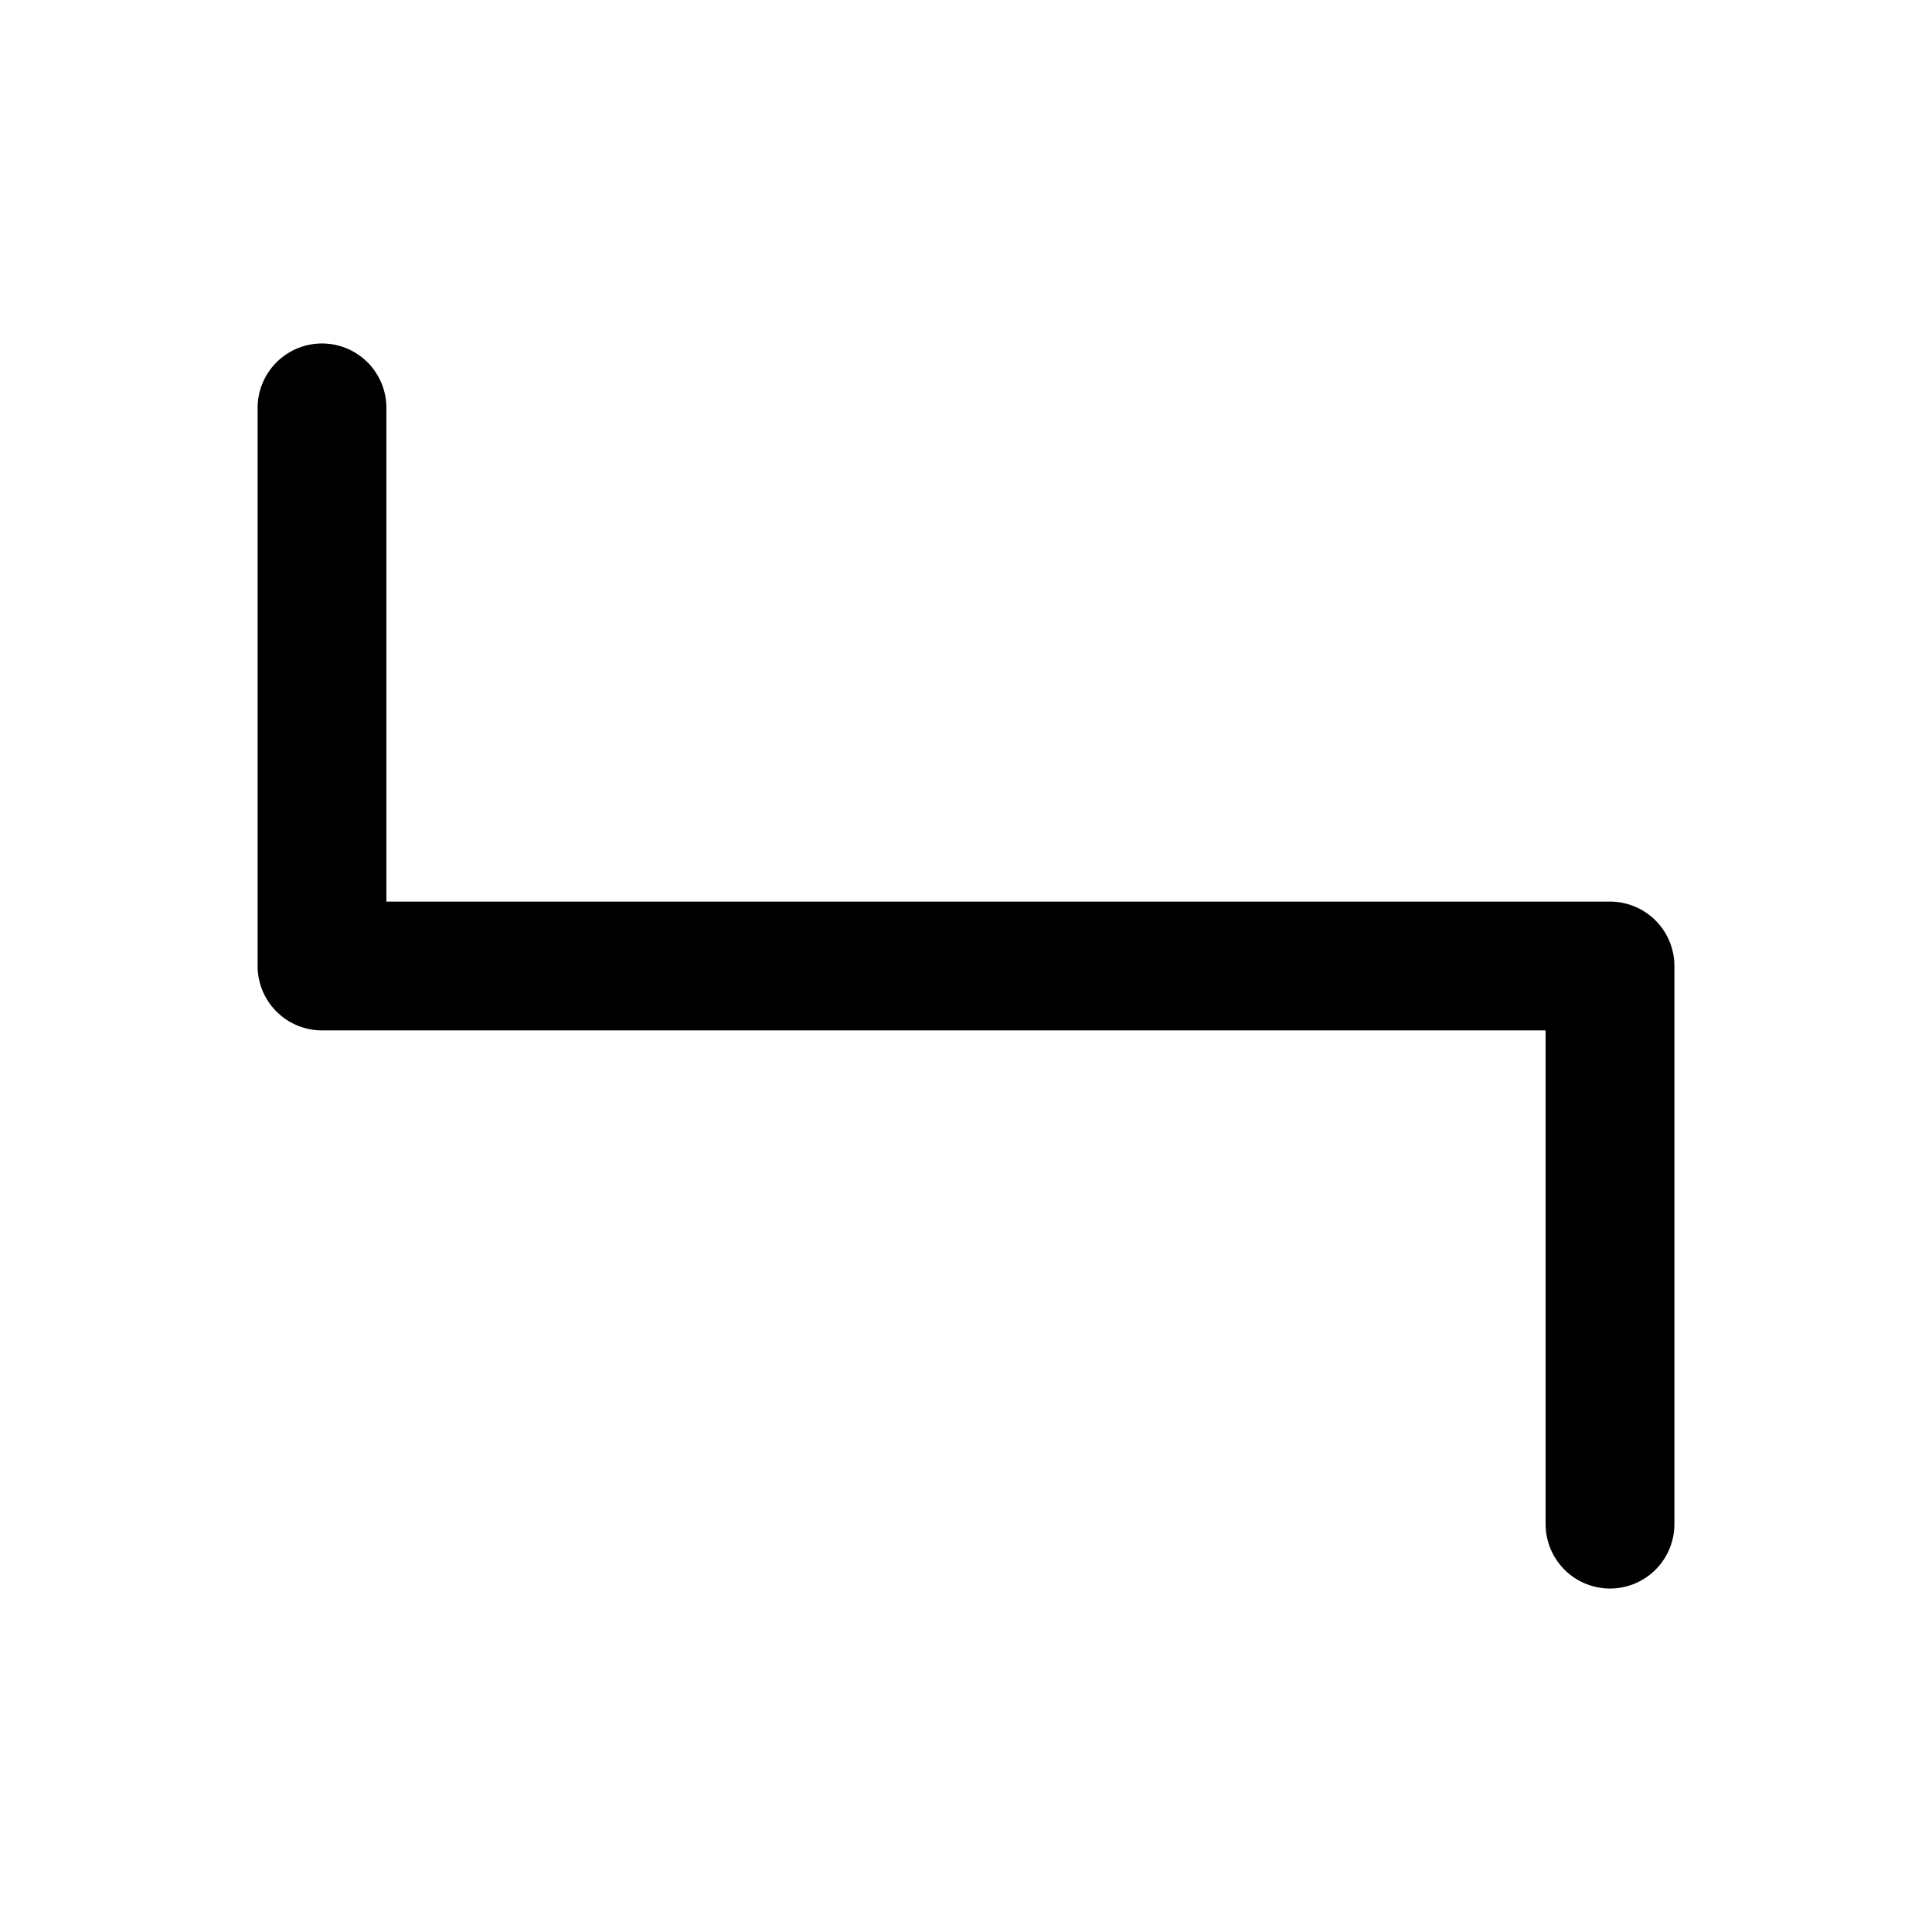
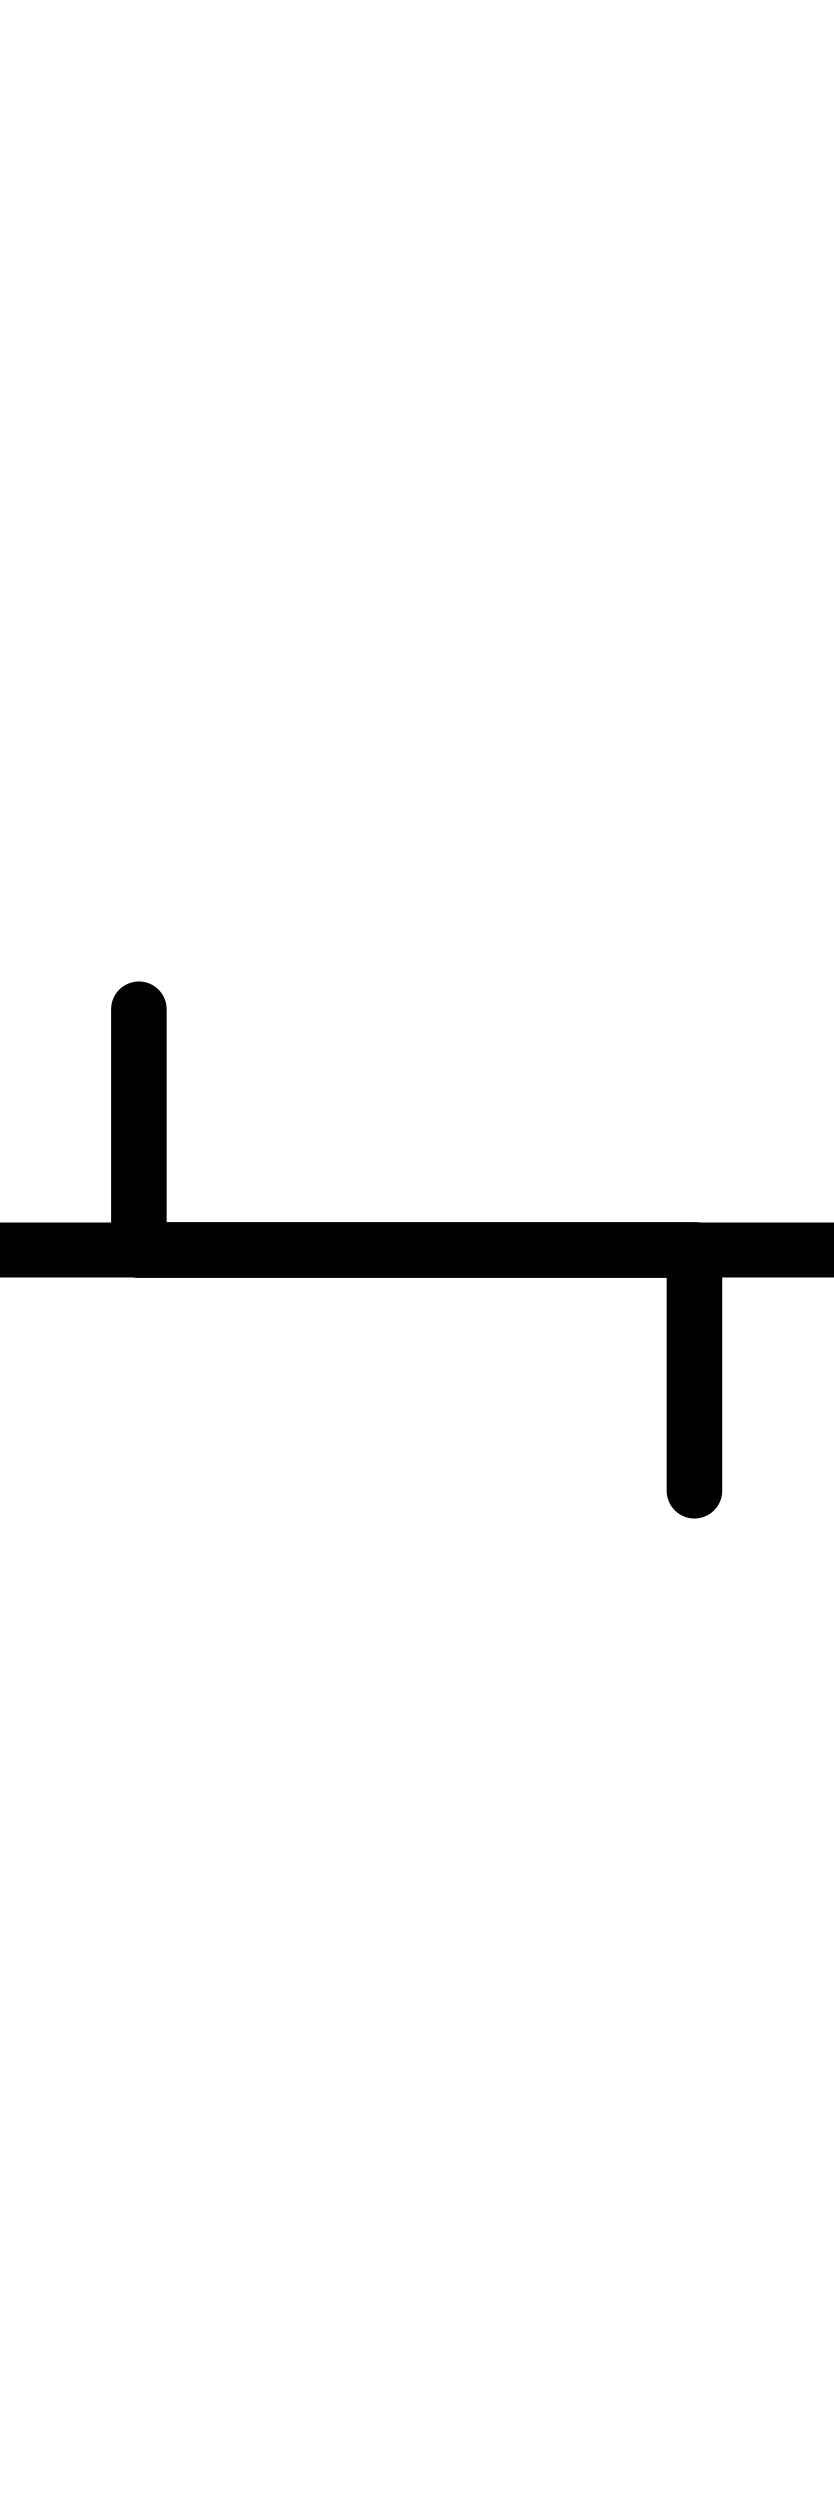
- <svg xmlns="http://www.w3.org/2000/svg" viewBox="0 0 45 45" version="1.1" xml:space="preserve" x="0px" y="0px" width="0.5in" height="0.5in" id="svg2">
+ <svg xmlns="http://www.w3.org/2000/svg" viewBox="0 0 45 135" version="1.1" xml:space="preserve" x="0px" y="0px" width="0.5in" height="1.5in" id="svg2">
  <defs id="defs4">
    <style type="text/css" id="style6">
      path,circle {
        stroke:#000000;
        stroke-width: 3;
        stroke-linecap: round;
        stroke-linejoin: round;
        fill: none
      }</style>
  </defs>
-   <path d="m 7.5,9.5 0,13 30,0 0,13" id="path8" style="fill:none;stroke:#000000;stroke-width:3;stroke-linecap:round;stroke-linejoin:round" />
+   <path d="m 7.5,54.5 v 13 h 30 v 13" id="path8" style="fill:none;stroke:#000000;stroke-width:3;stroke-linecap:round;stroke-linejoin:round" />
+   <path style="fill:none;stroke:#000000;stroke-width:2.97;stroke-linecap:butt;stroke-linejoin:miter;stroke-miterlimit:4;stroke-dasharray:none;stroke-opacity:1" d="M -2.463,67.5 H 51.047" id="path6655" />
</svg>
